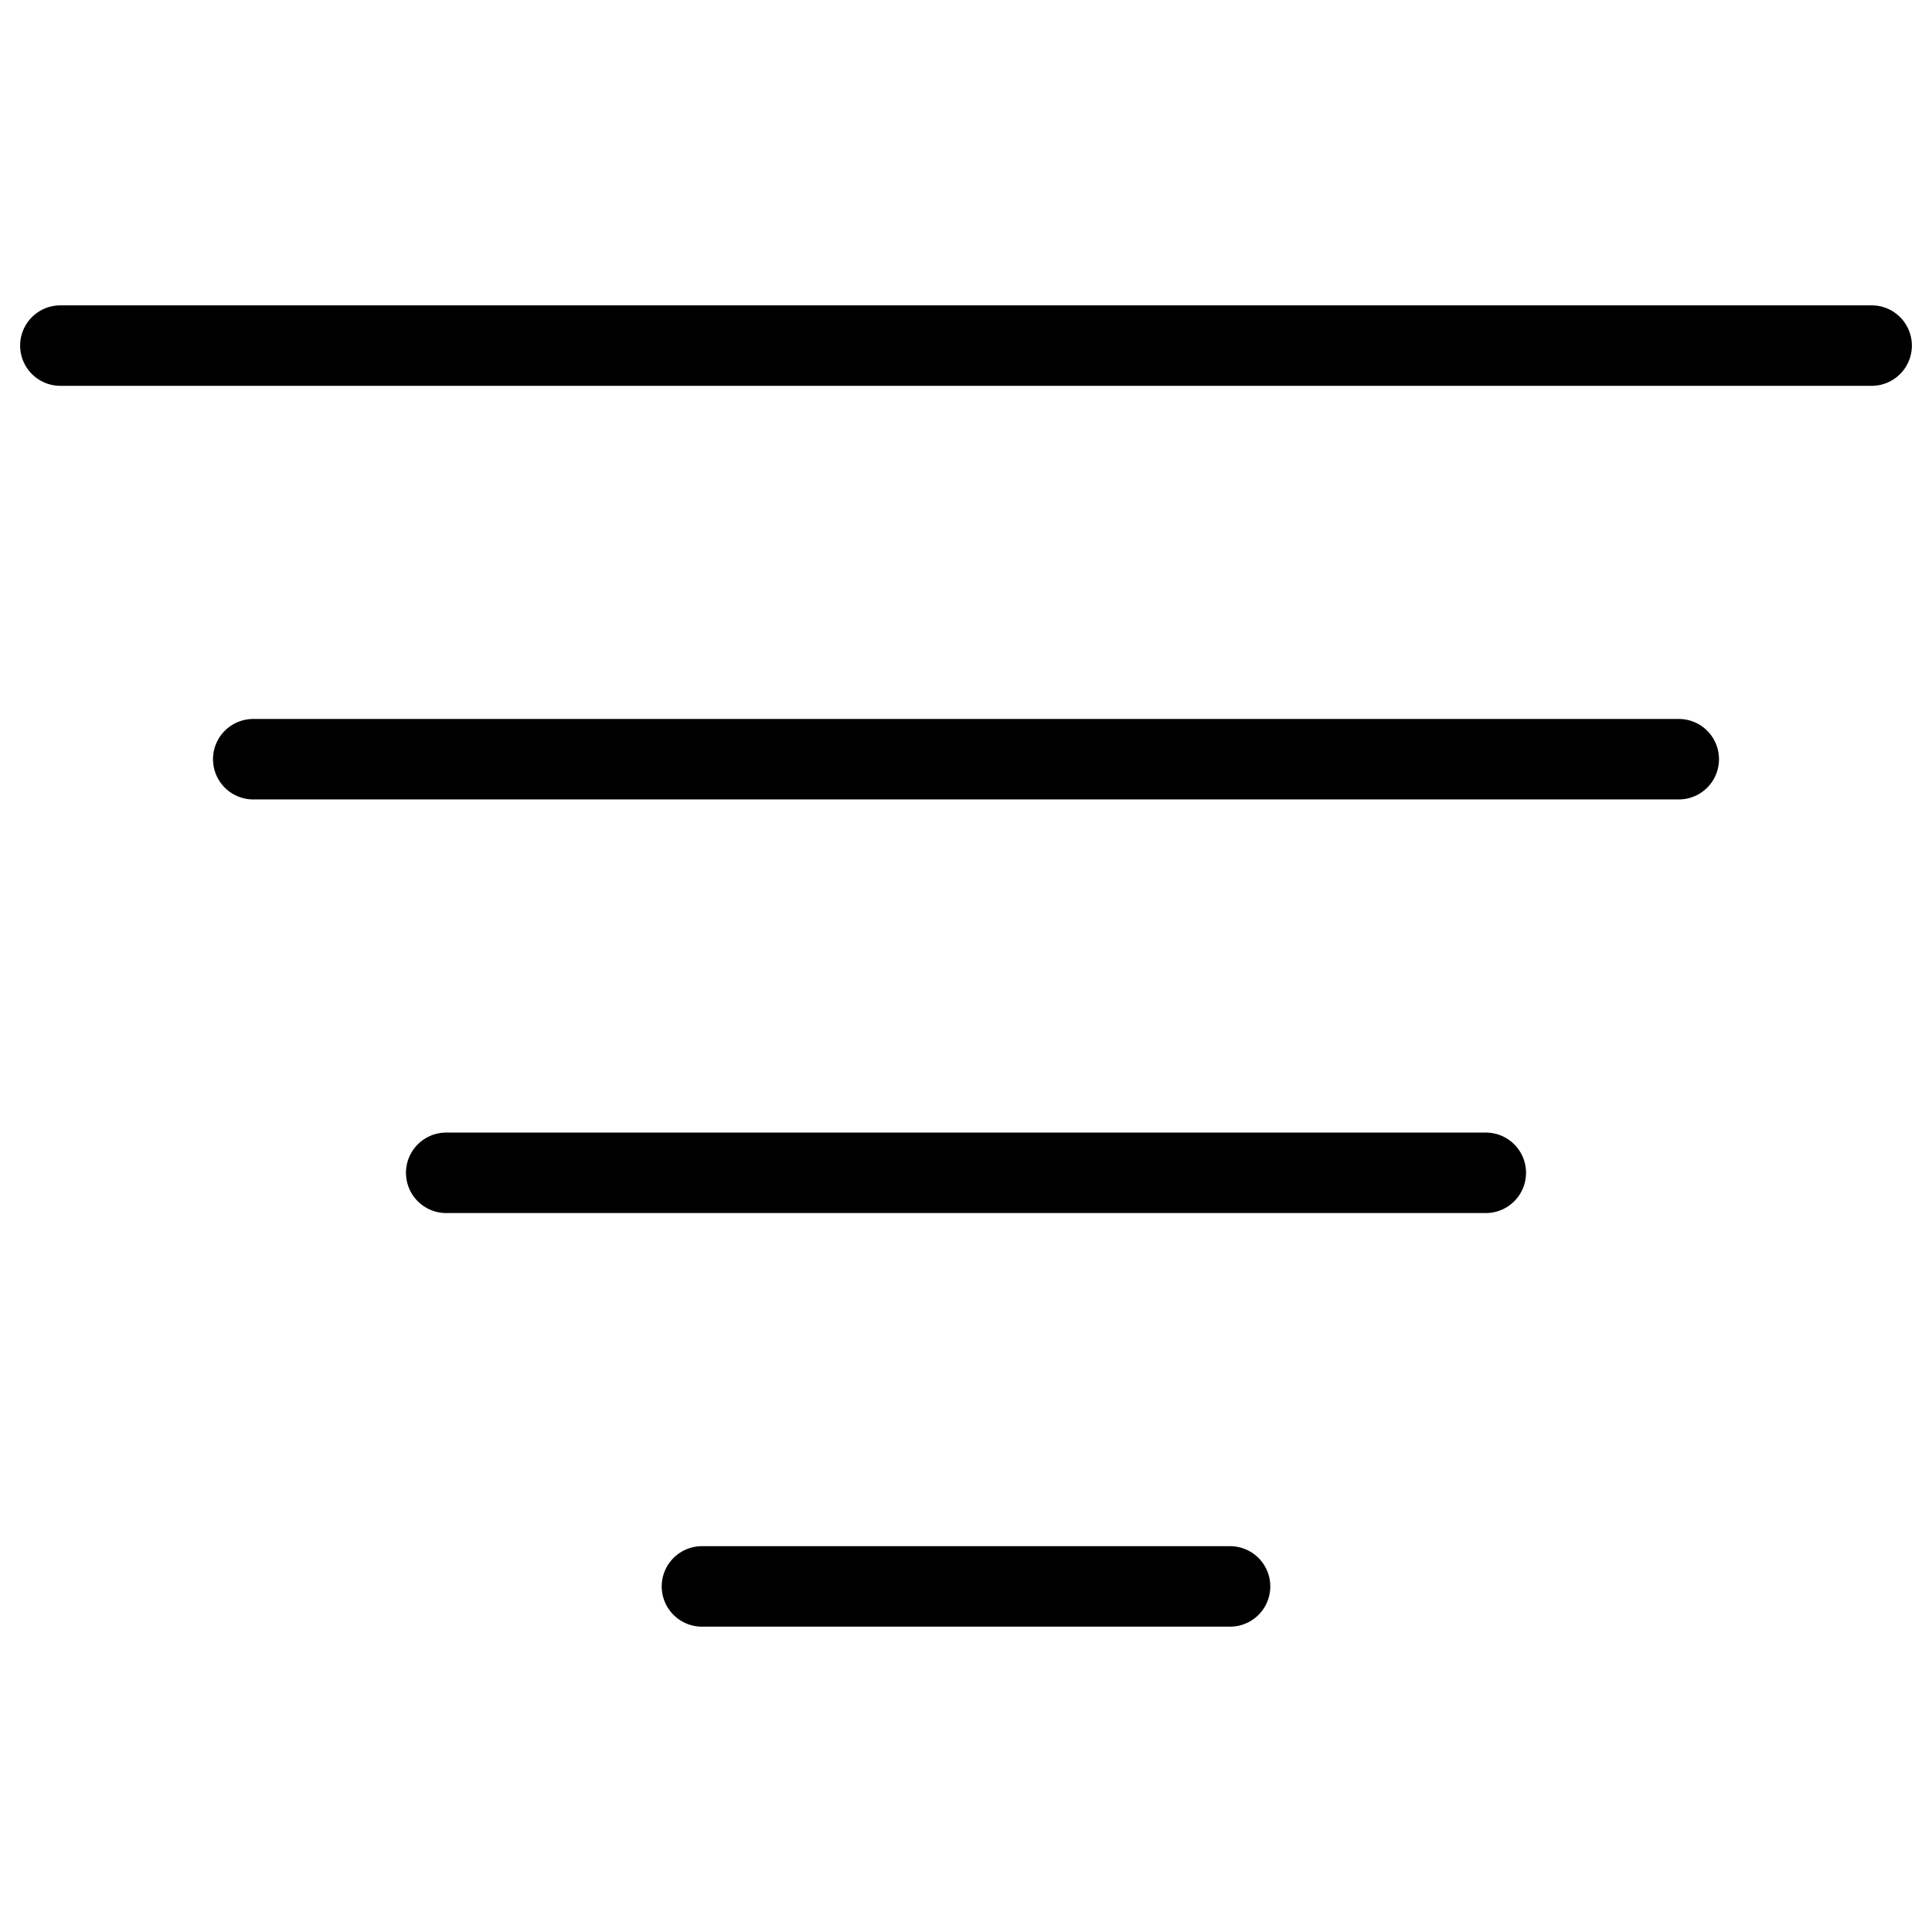
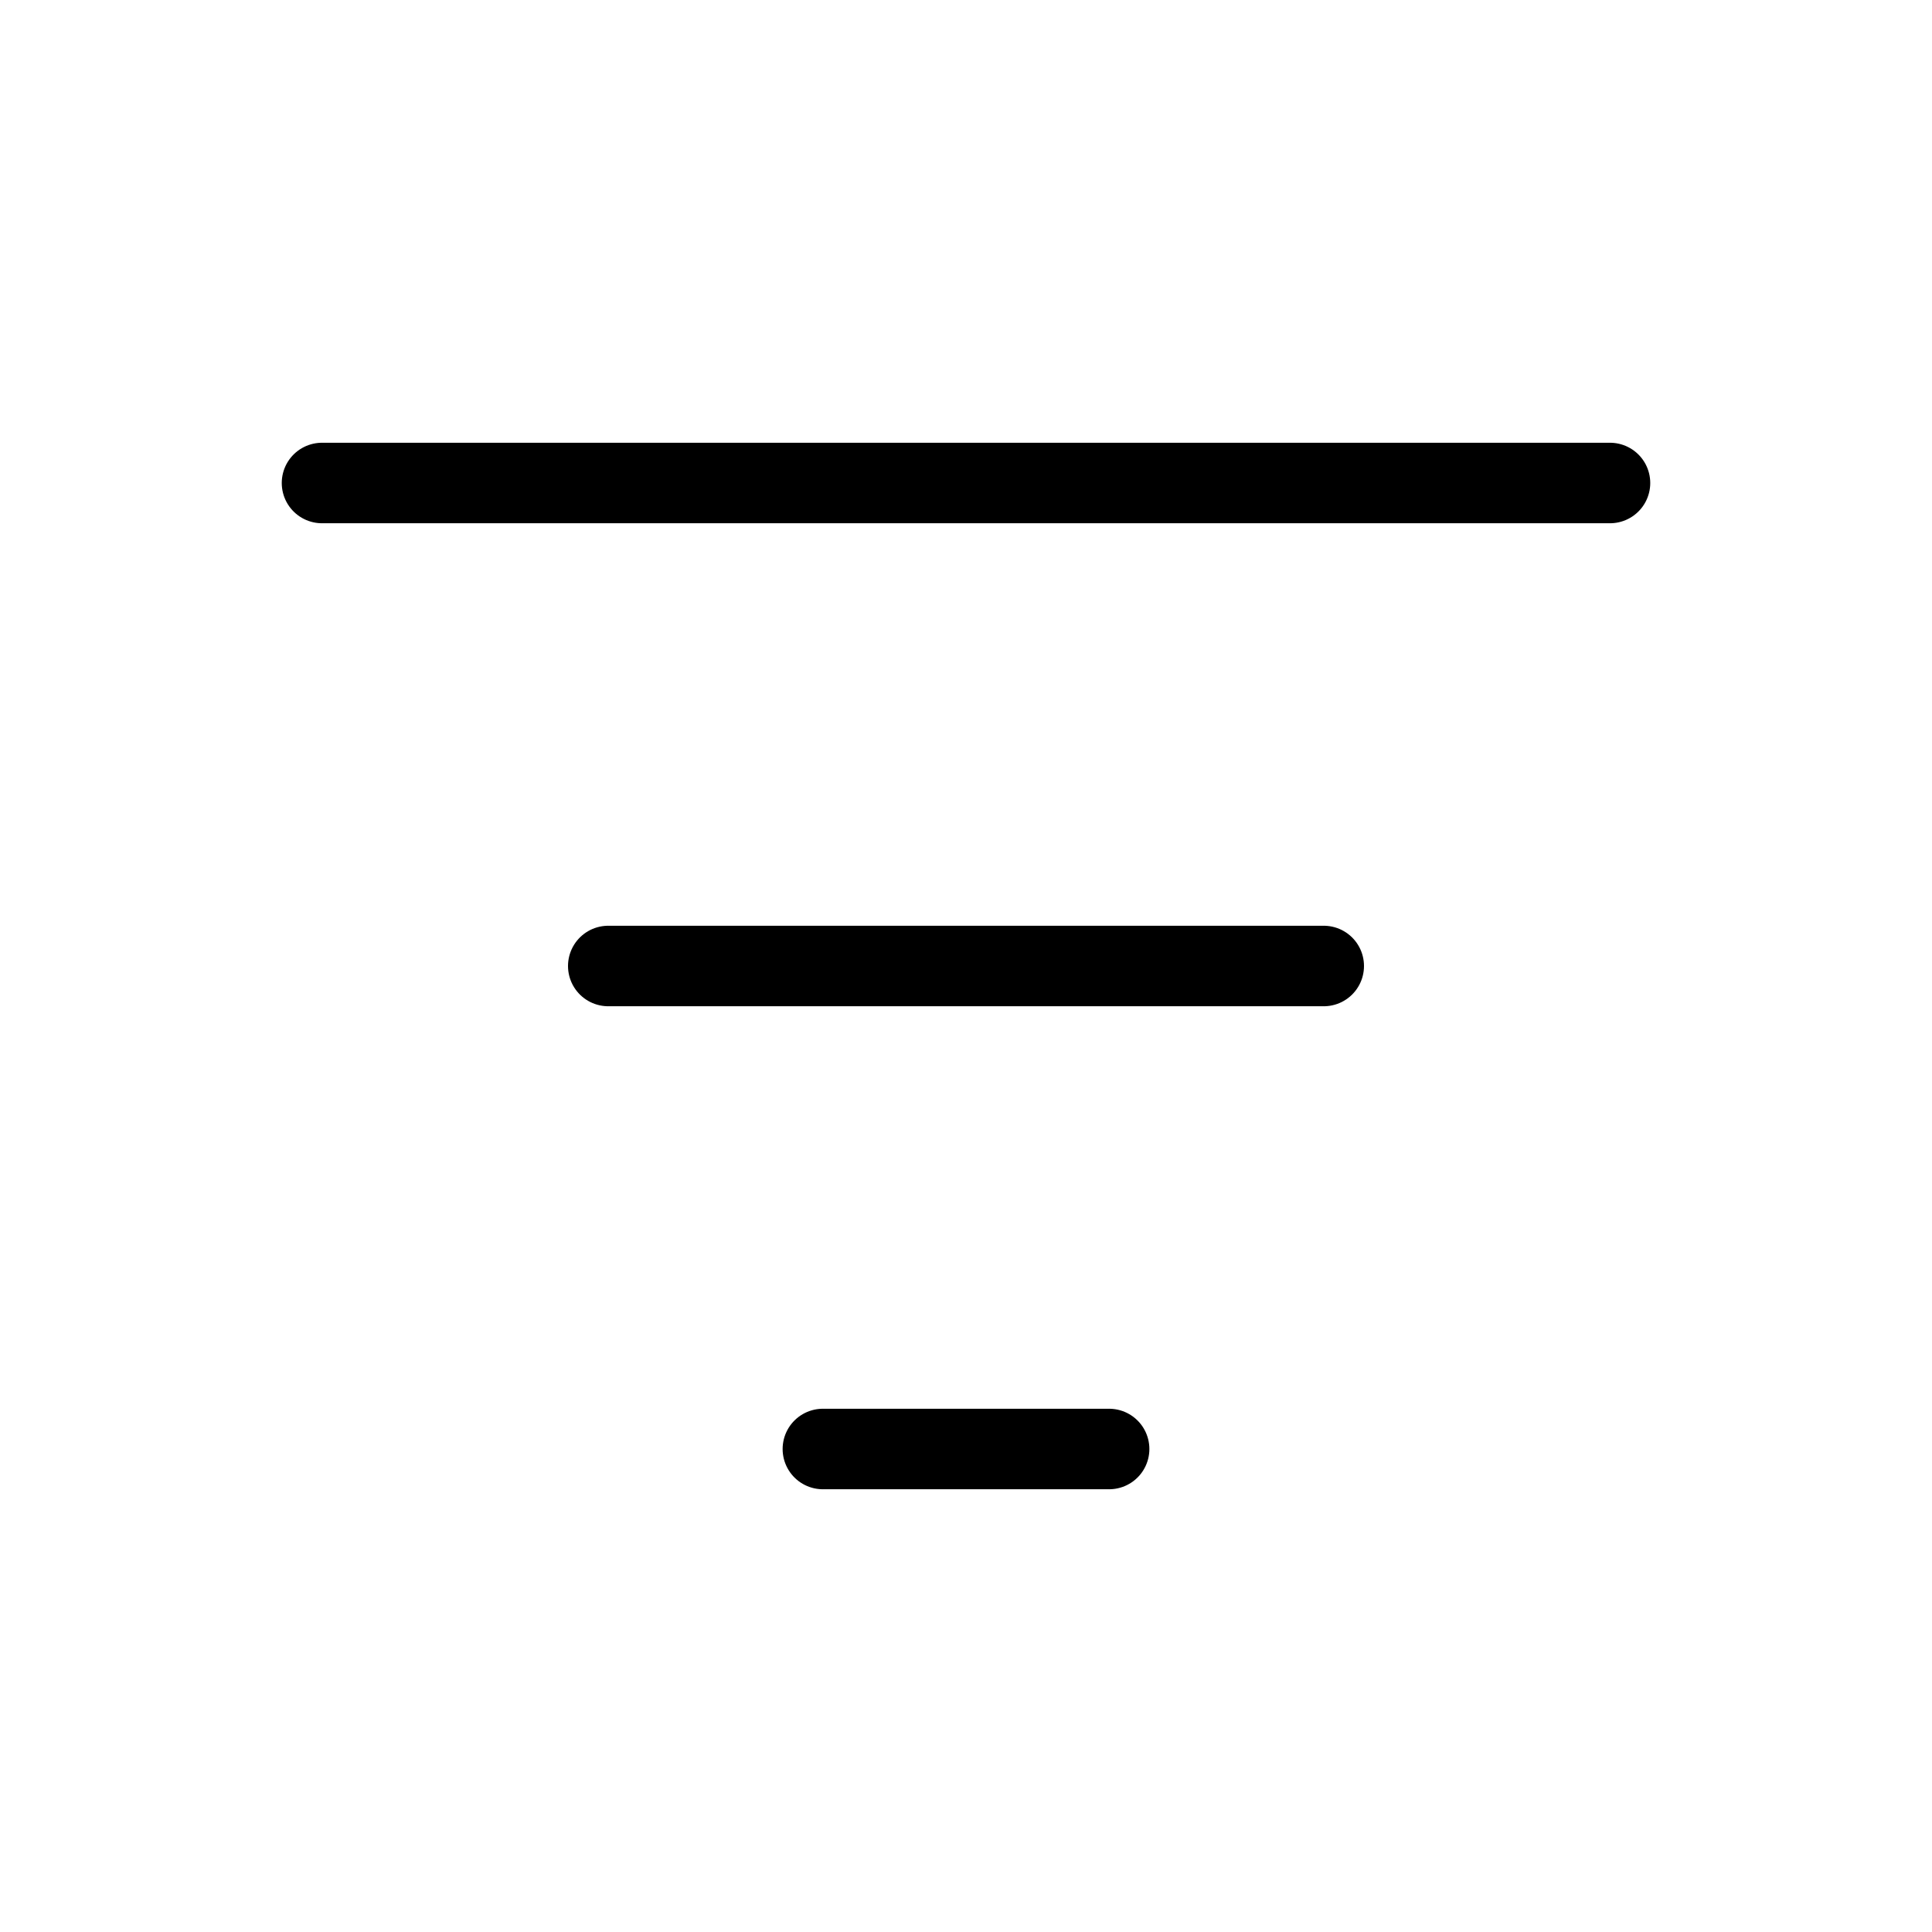
- <svg xmlns="http://www.w3.org/2000/svg" viewBox="0 0 24 24">
-   <path d="M.75 4.293h22.5M3.146 9.431h17.708M8.72 19.707h6.56M5.543 14.569h12.914" fill="none" stroke="currentColor" stroke-linecap="round" stroke-linejoin="round" />
+ <svg xmlns="http://www.w3.org/2000/svg" viewBox="0 0 24 24" fill="none">
+   <path d="M4 6h16M7.556 12h8.888m-6.222 6h3.556" stroke="currentColor" stroke-linecap="round" stroke-linejoin="round" />
</svg>
